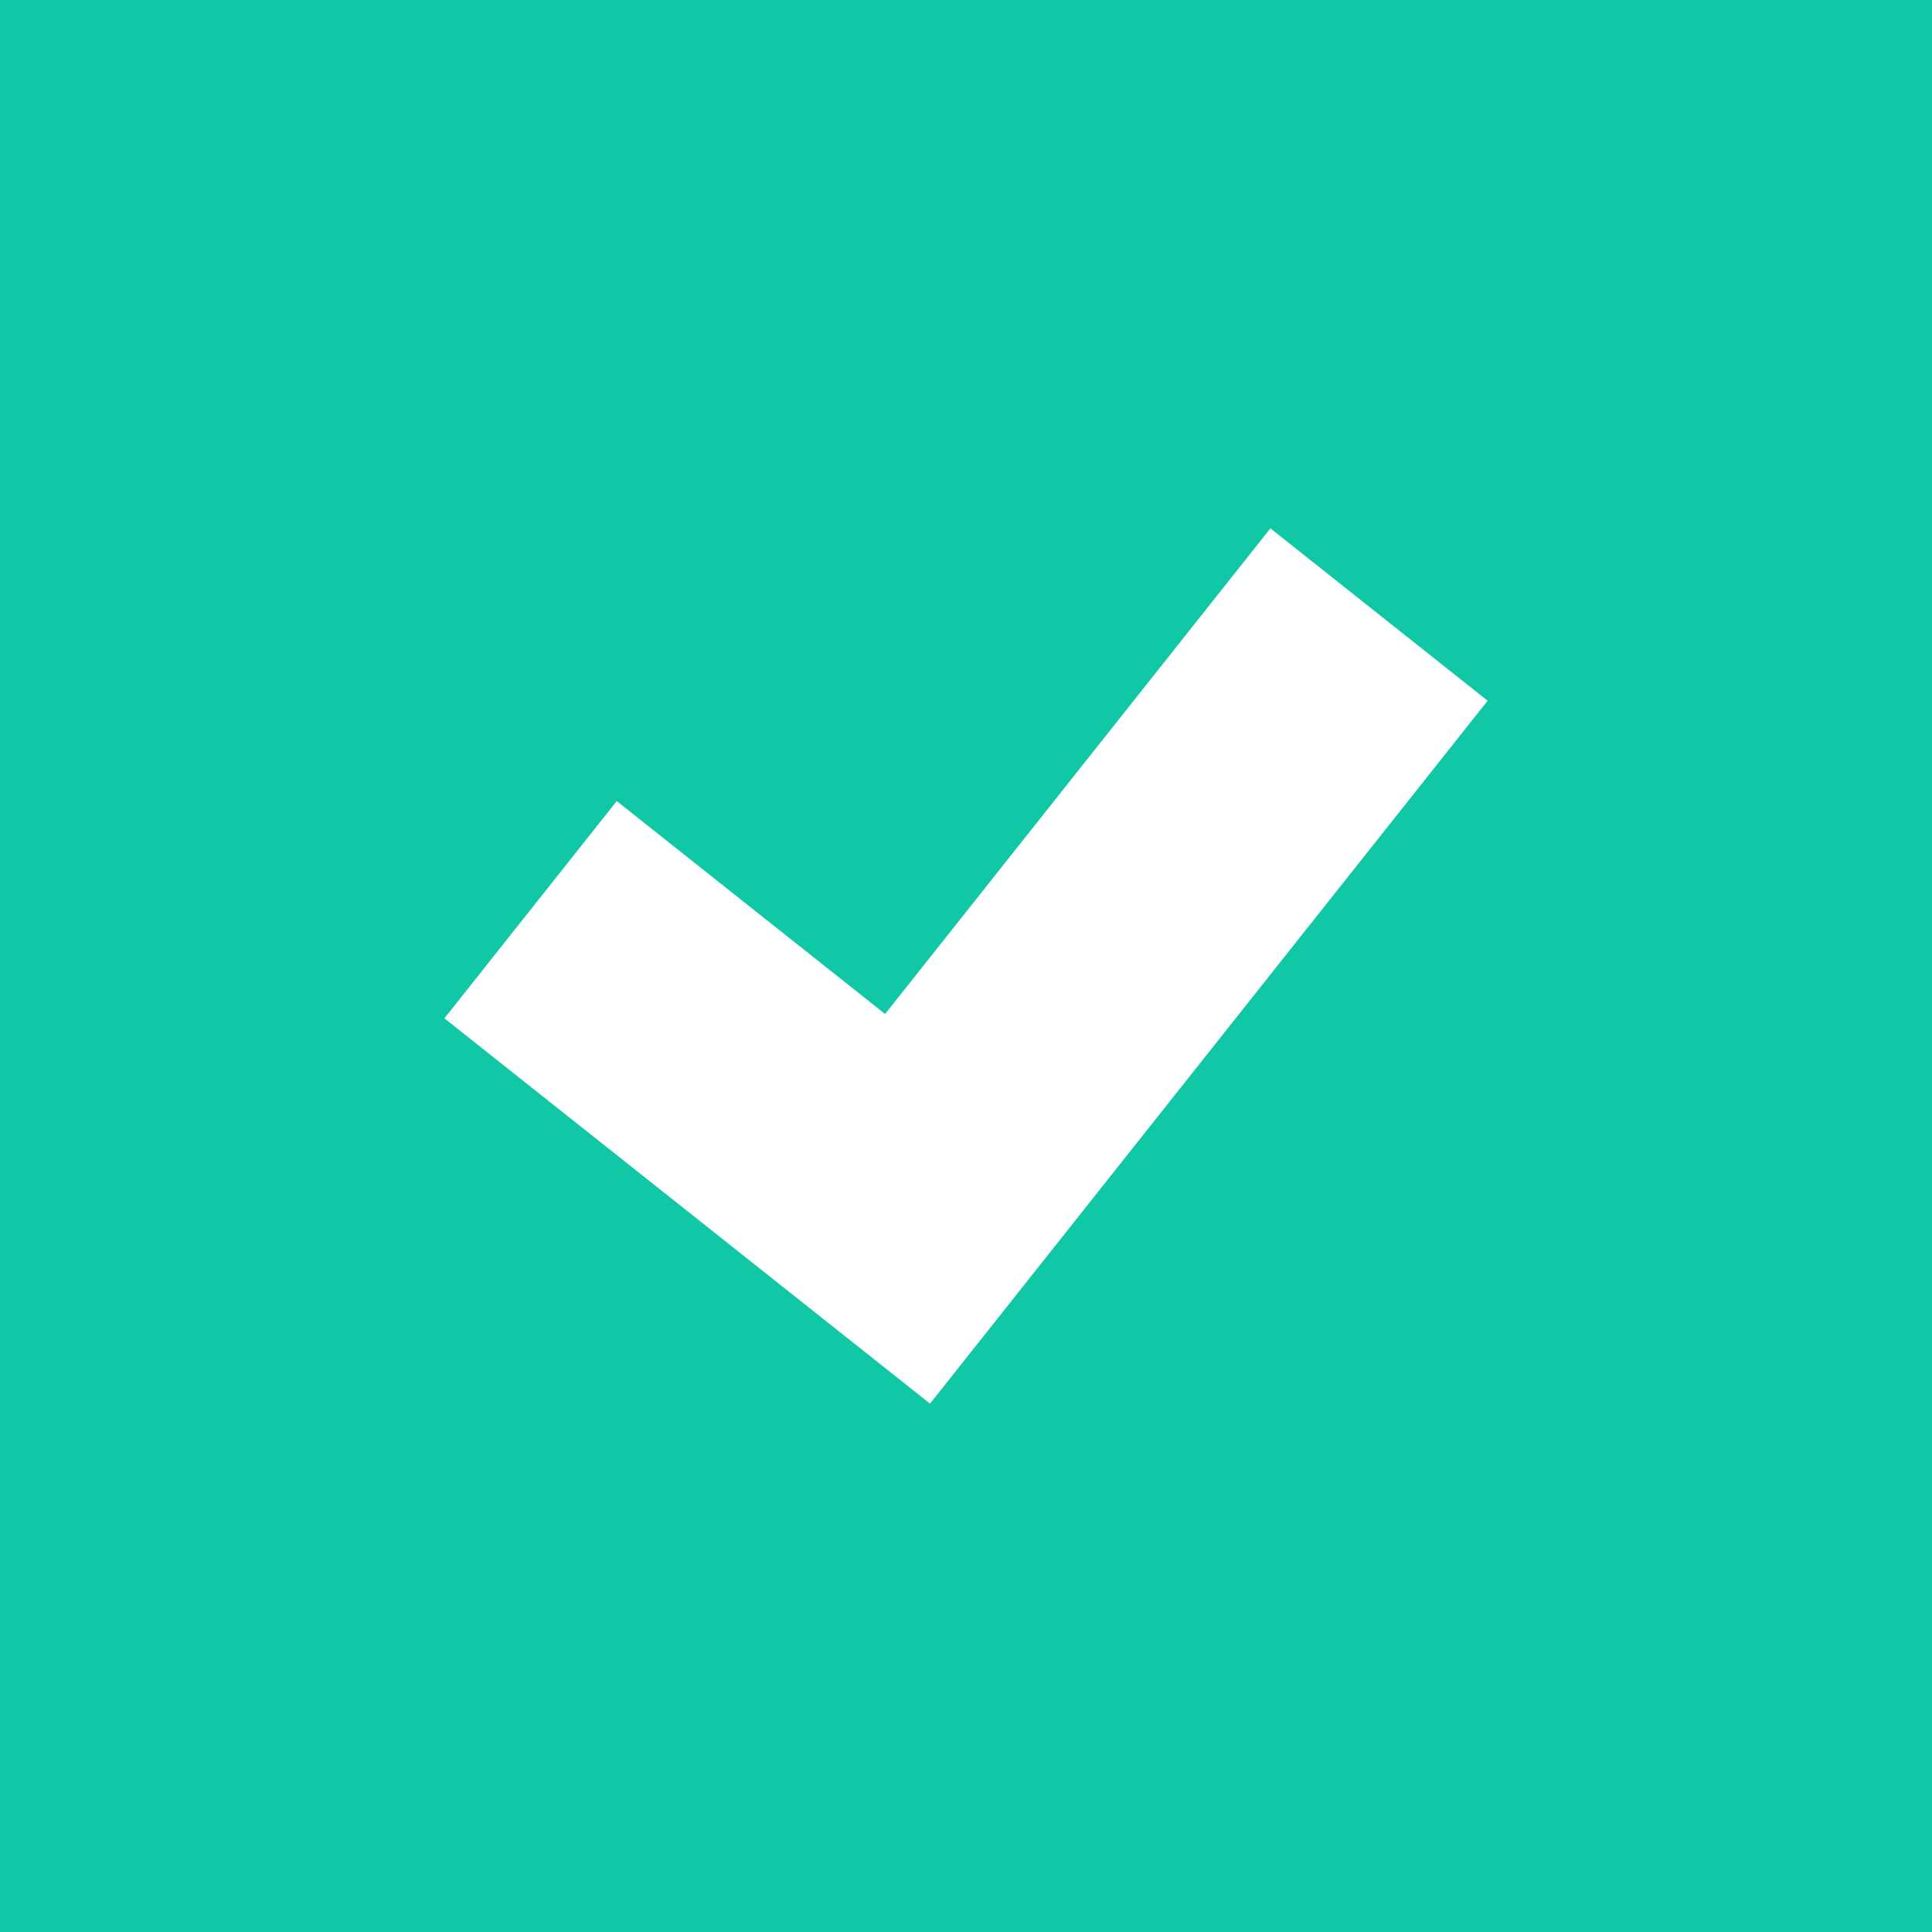
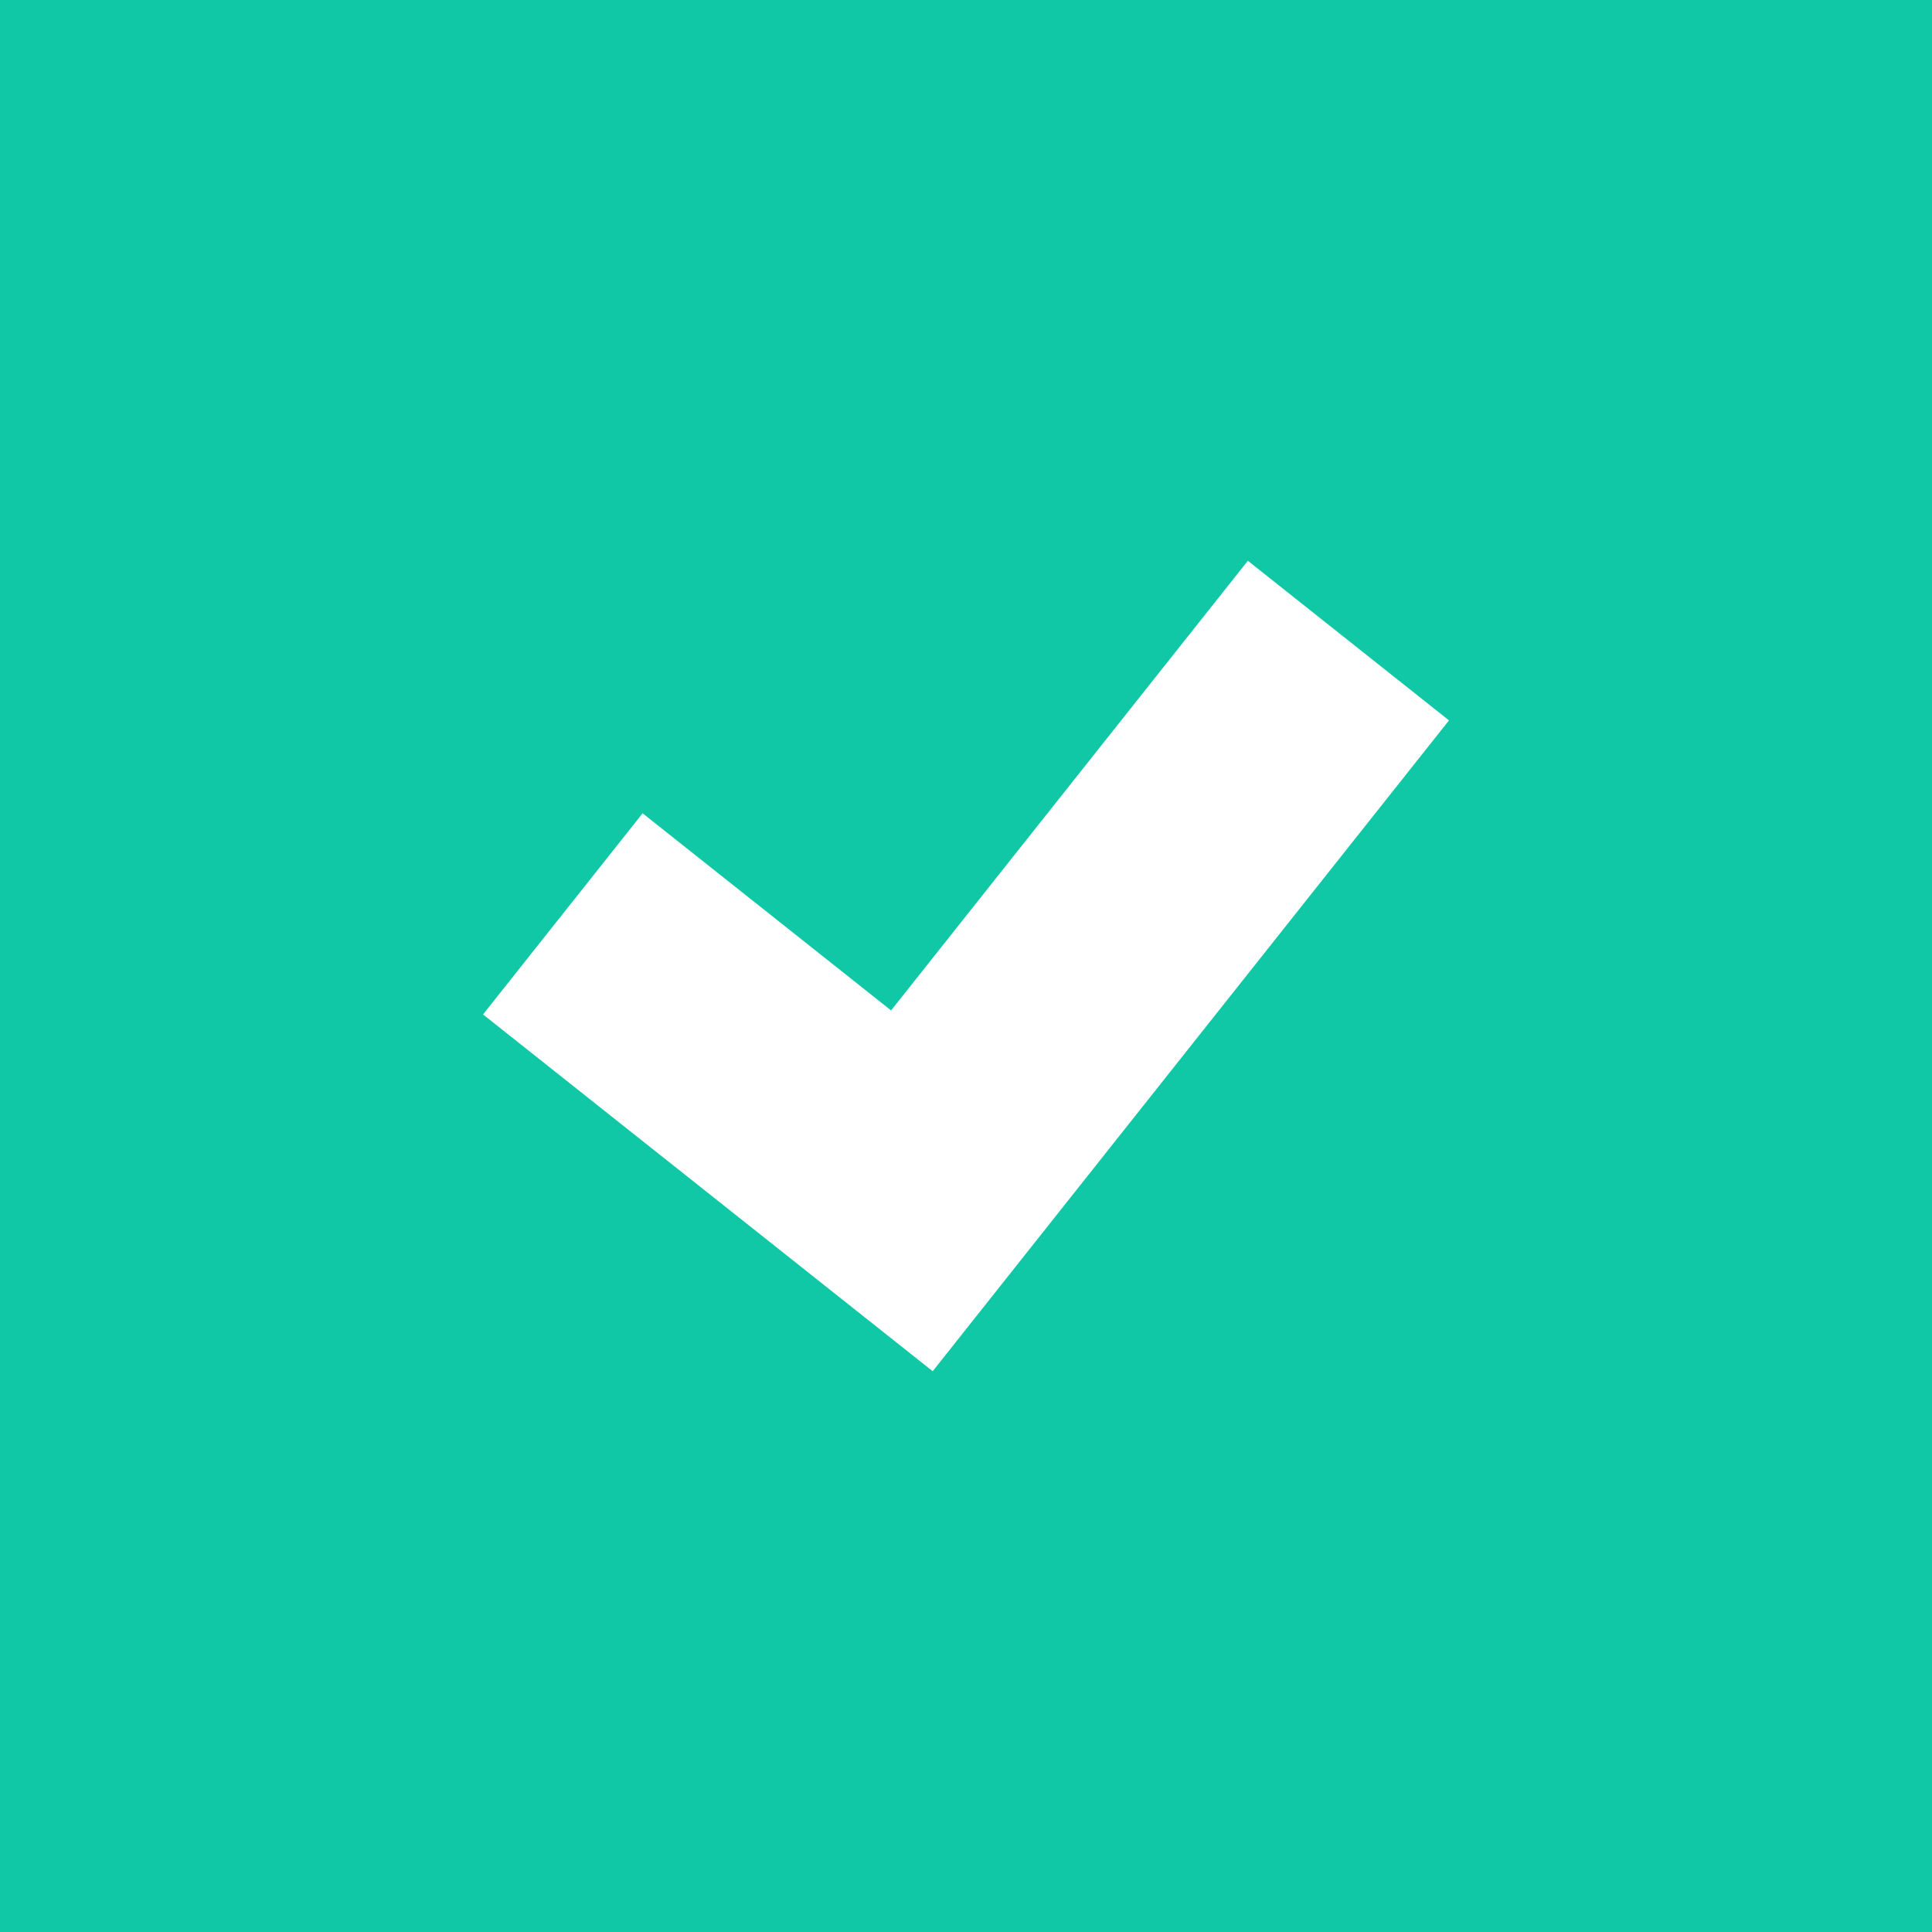
- <svg xmlns="http://www.w3.org/2000/svg" width="50" height="50" viewBox="0 0 50 50">
-   <path fill="#10C8A5" d="M0 0h50v50H0z" />
-   <path fill="#fff" d="M32.878 13.674l-9.972 12.568-6.945-5.51-4.46 5.622 12.568 9.972 4.46-5.623L38.5 18.135z" />
+ <svg xmlns="http://www.w3.org/2000/svg" width="54" height="54" viewBox="0 0 54 54">
+   <path fill="#10C8A5" d="M0 0h54v54H0z" />
+   <path fill="#fff" d="M34.878 15.674l-9.972 12.568-6.945-5.51-4.46 5.622 12.568 9.972 4.46-5.623L40.5 20.135z" />
</svg>
